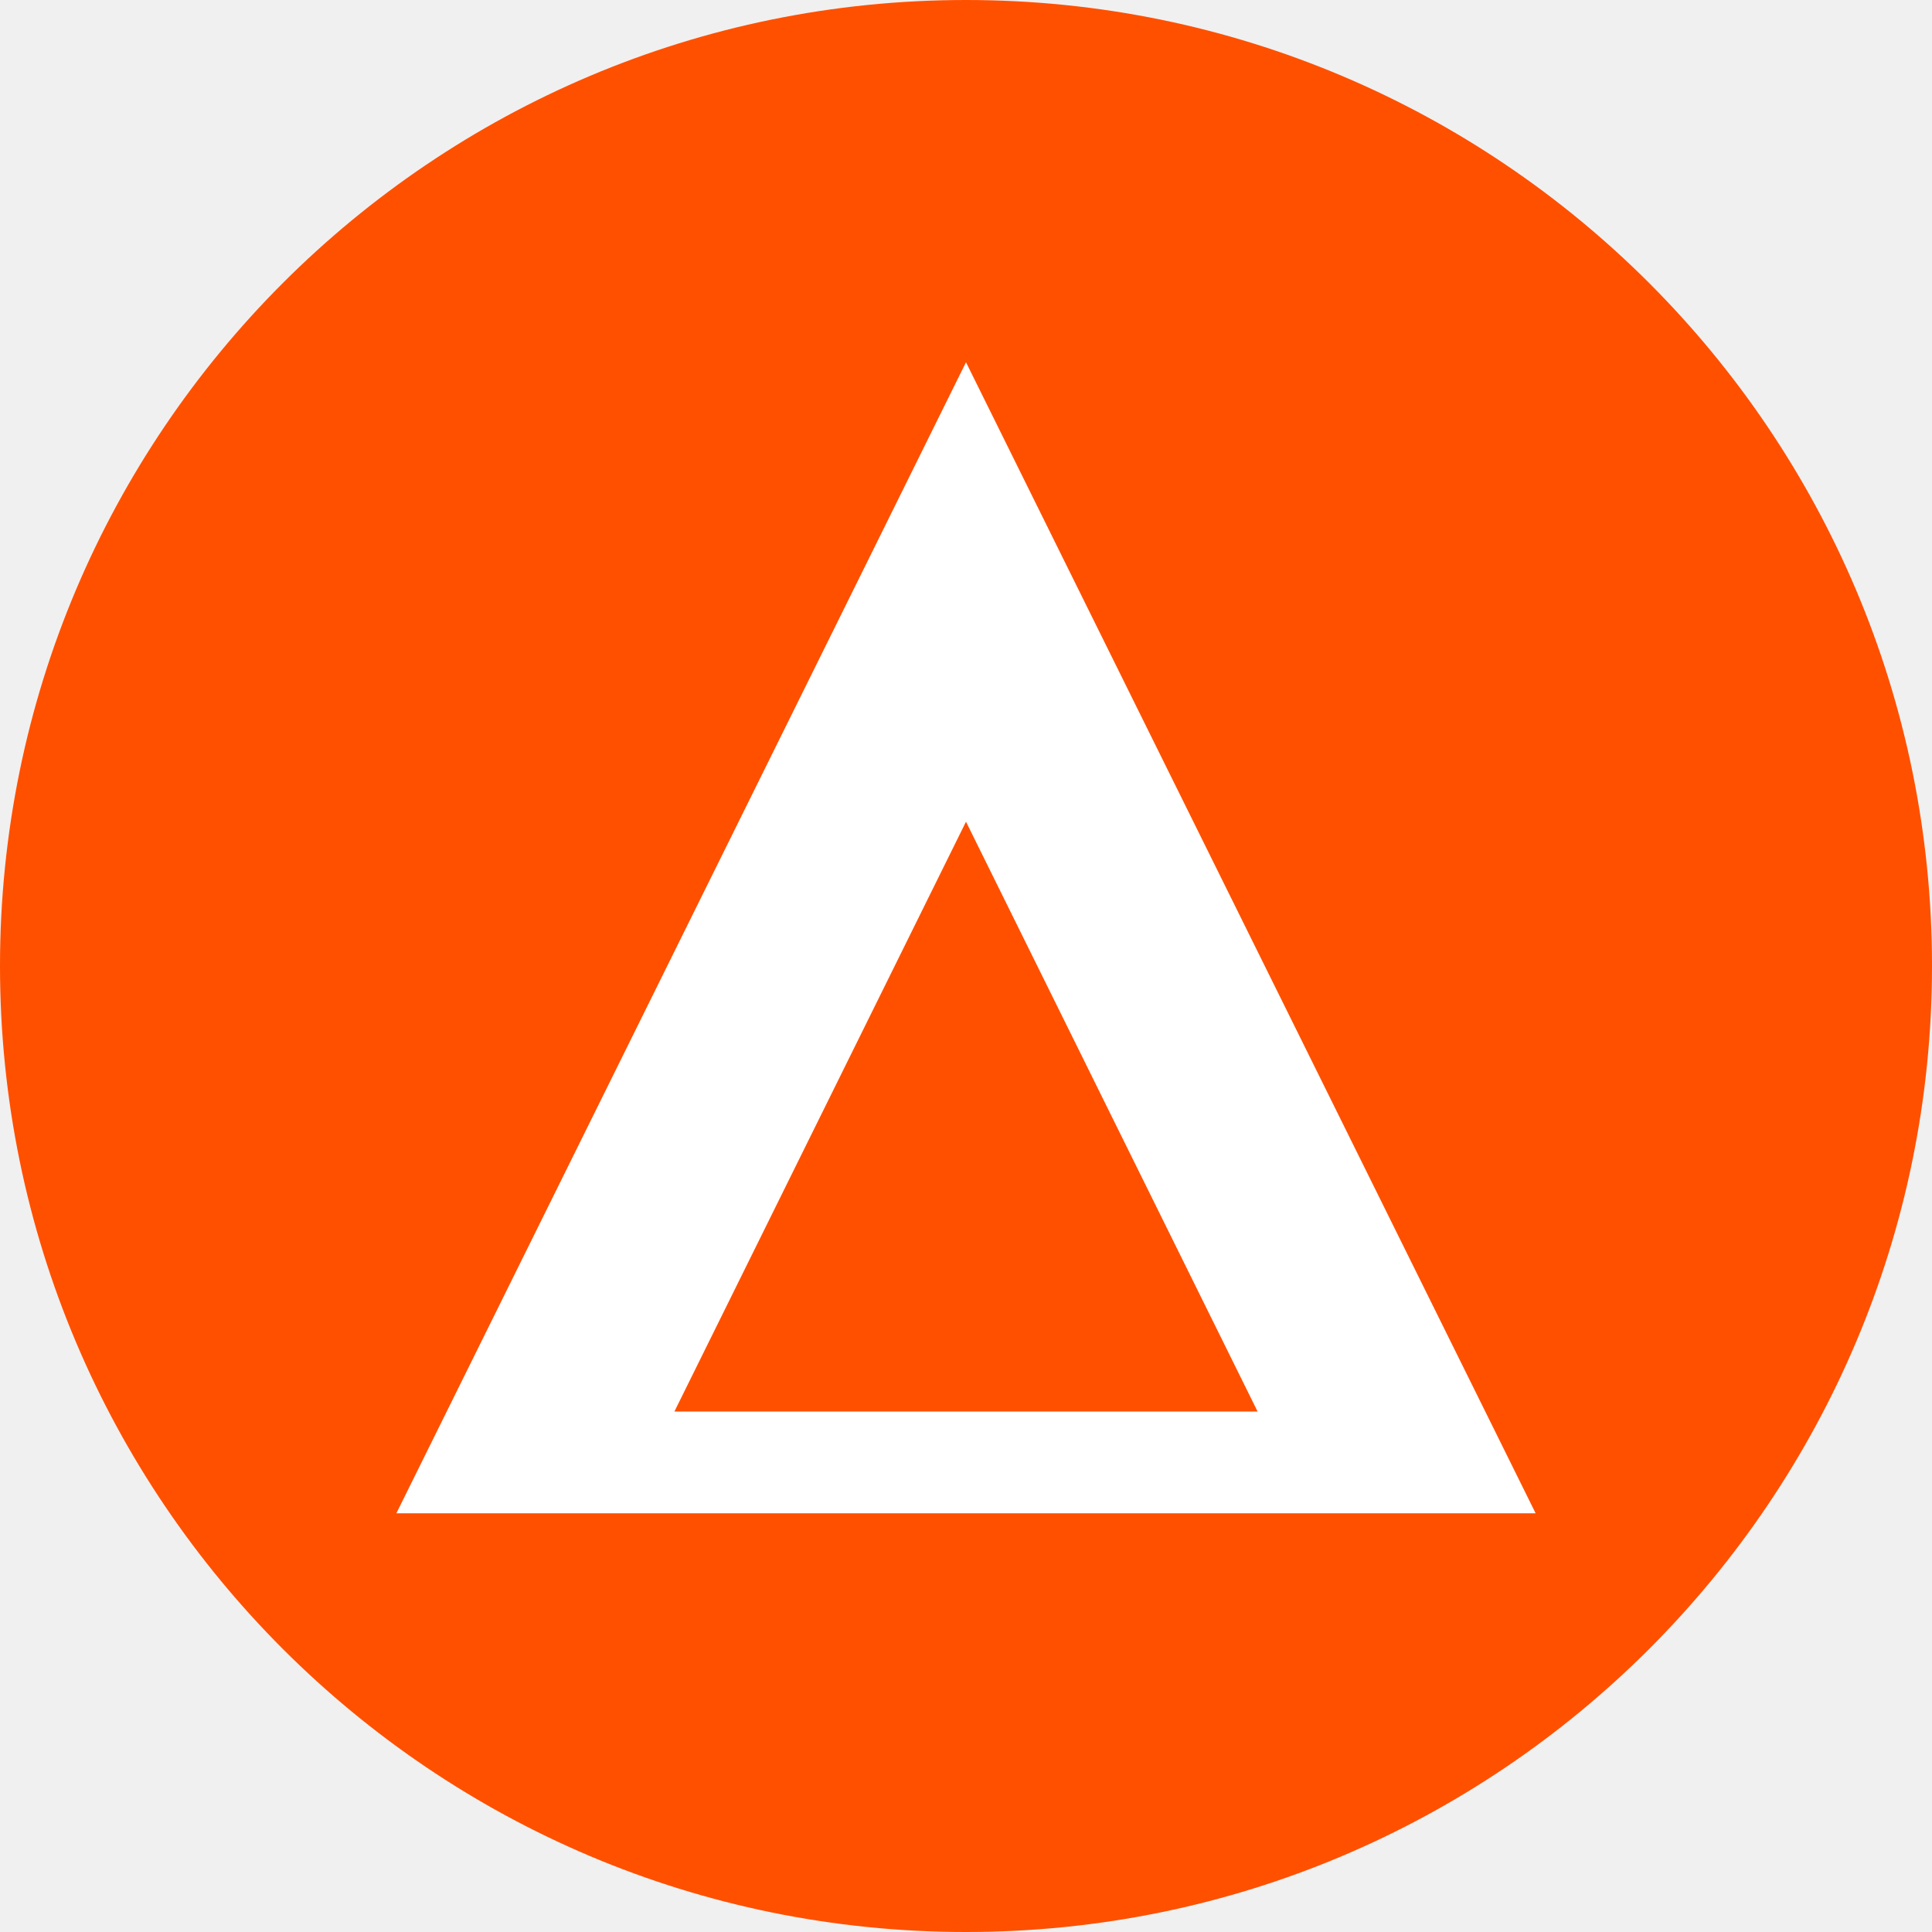
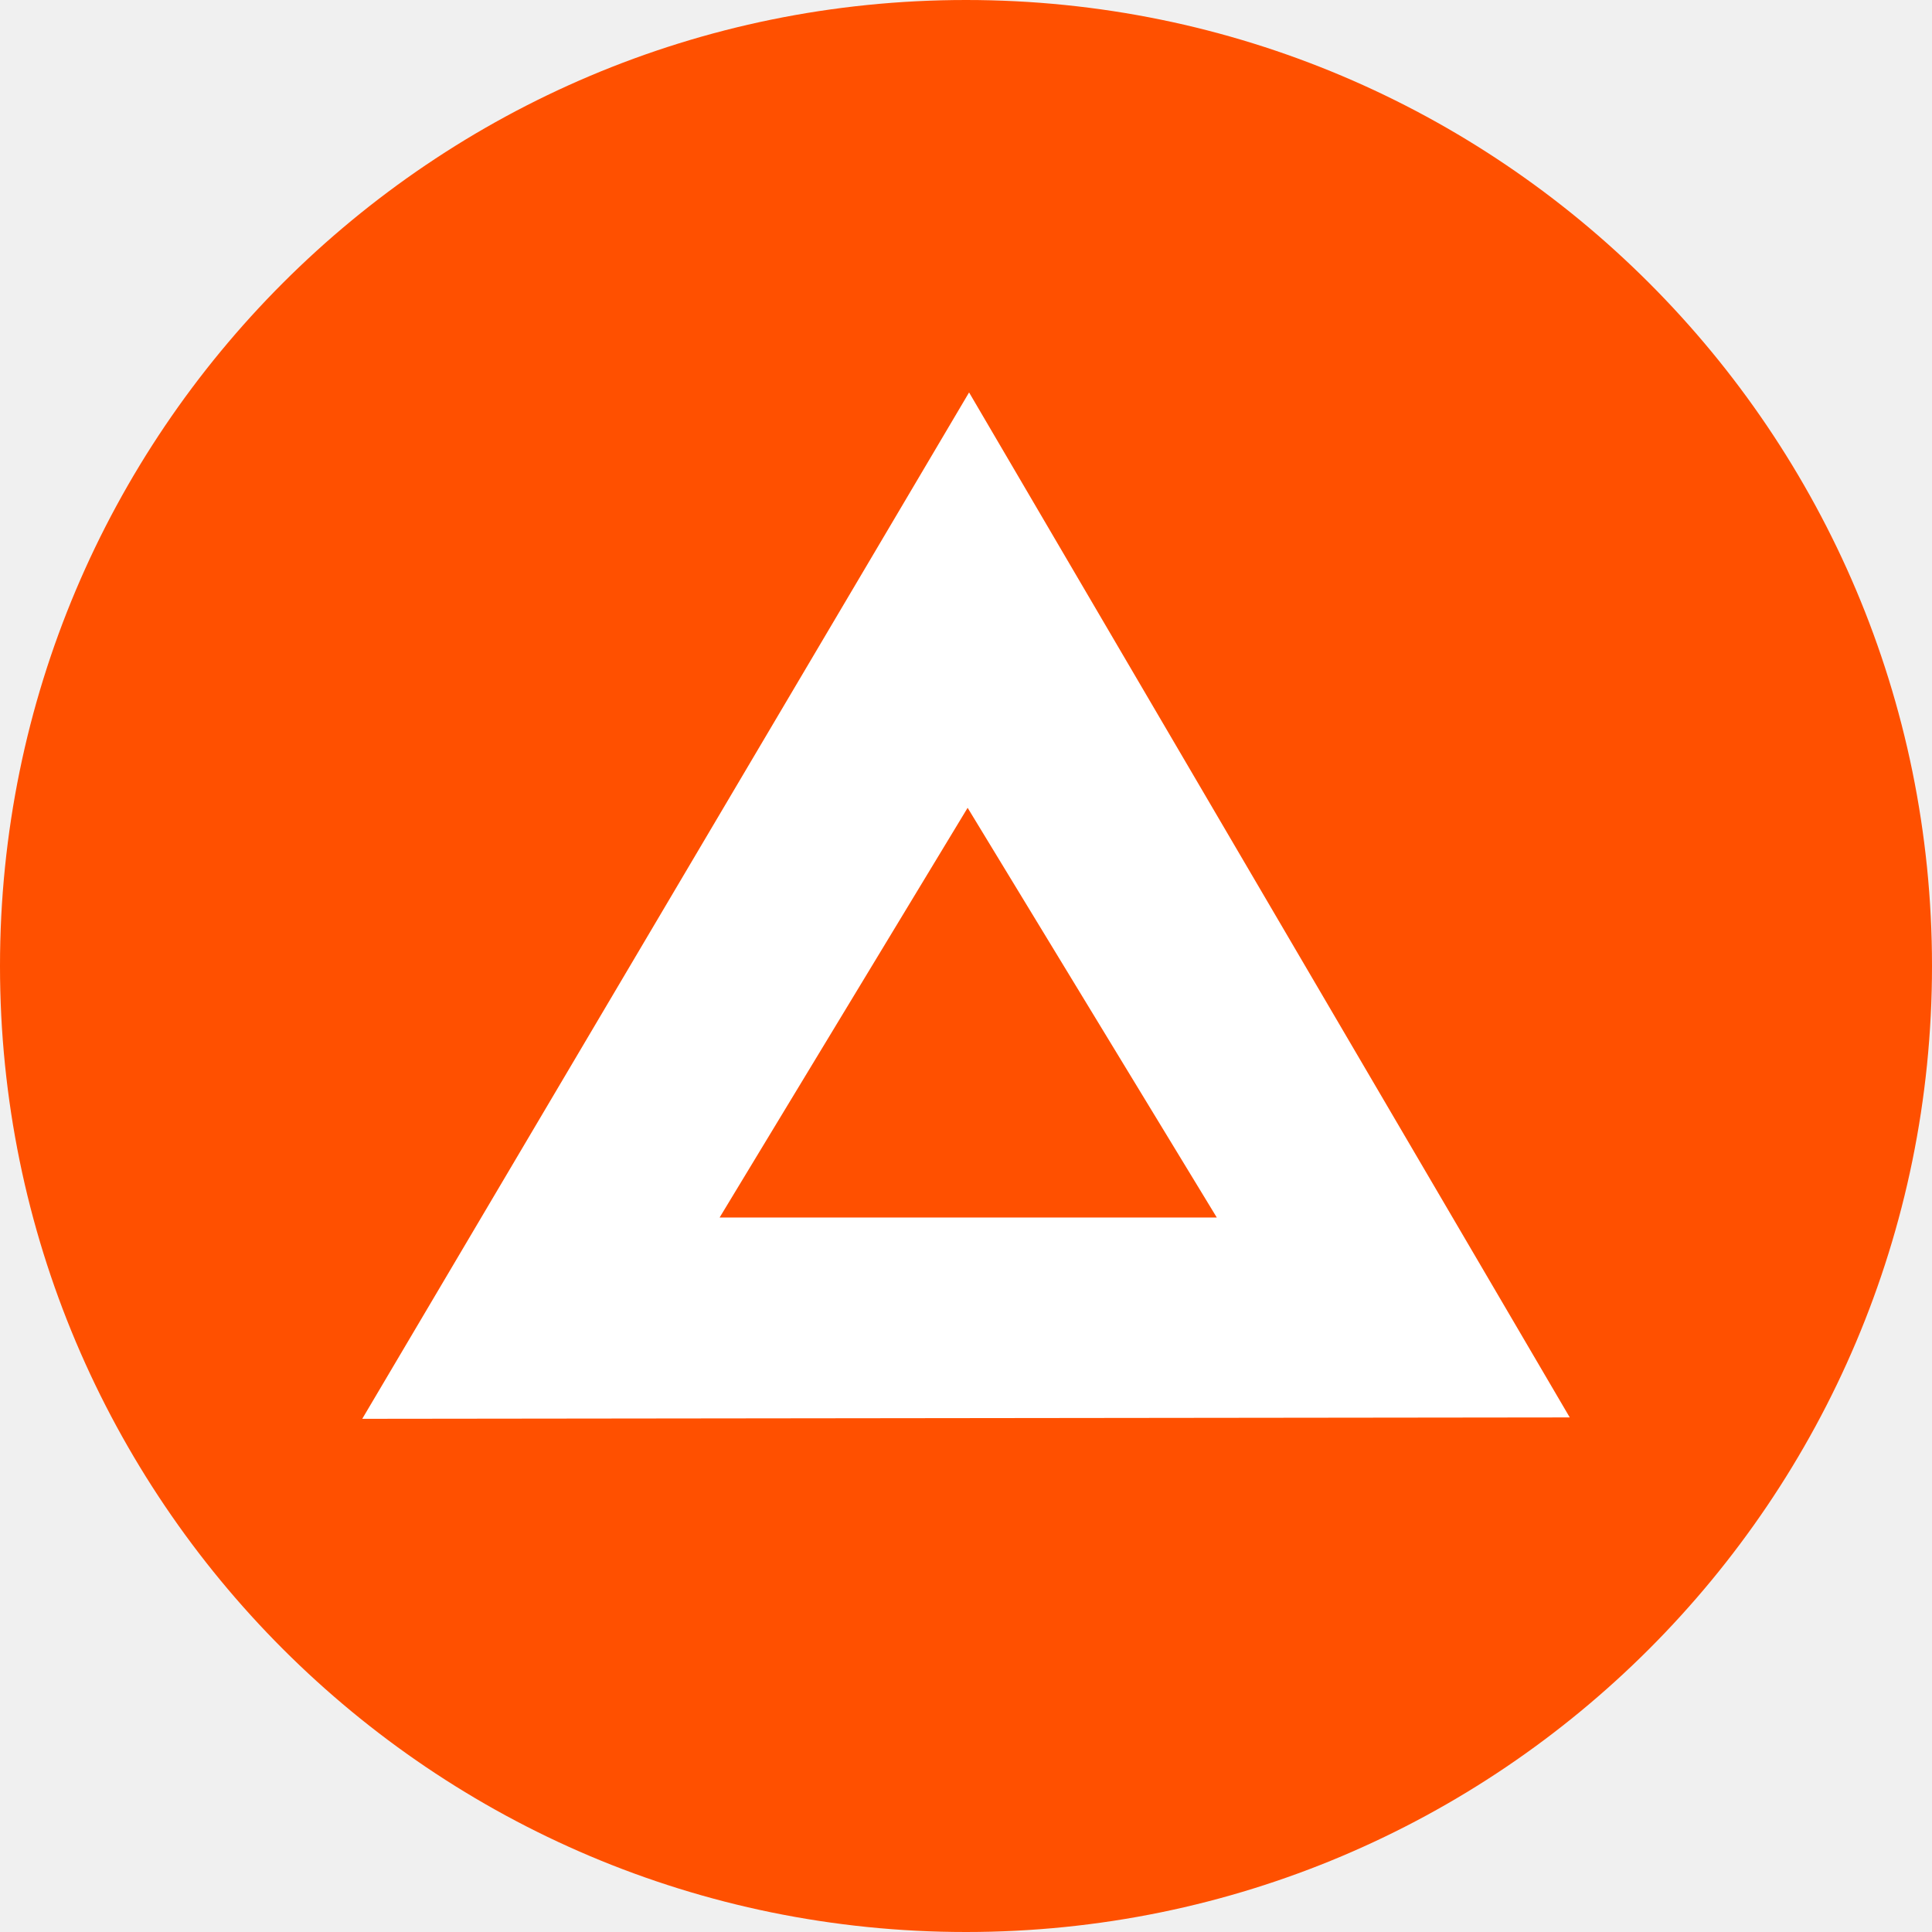
<svg xmlns="http://www.w3.org/2000/svg" viewBox="0 0 32 32">
-   <circle cx="16" cy="16" r="16" fill="#FF5000" />
-   <path d="M16 6l-1.42 2.87-8.015 16.195h18.87L17.42 8.87 16 6zm0 7.61l4.83 9.77H11.17l4.83-9.77z" fill="#FFF" />
+   <g fill="none">
+     <circle cx="16" cy="16" r="16" fill="#FF5000" />
+     <path fill="#FFF" d="M6 23.5l10.051-17L26 23.477 6 23.5zm10.027-10.12l-4.108 6.786h8.235l-4.127-6.786z" />
+   </g>
</svg>
